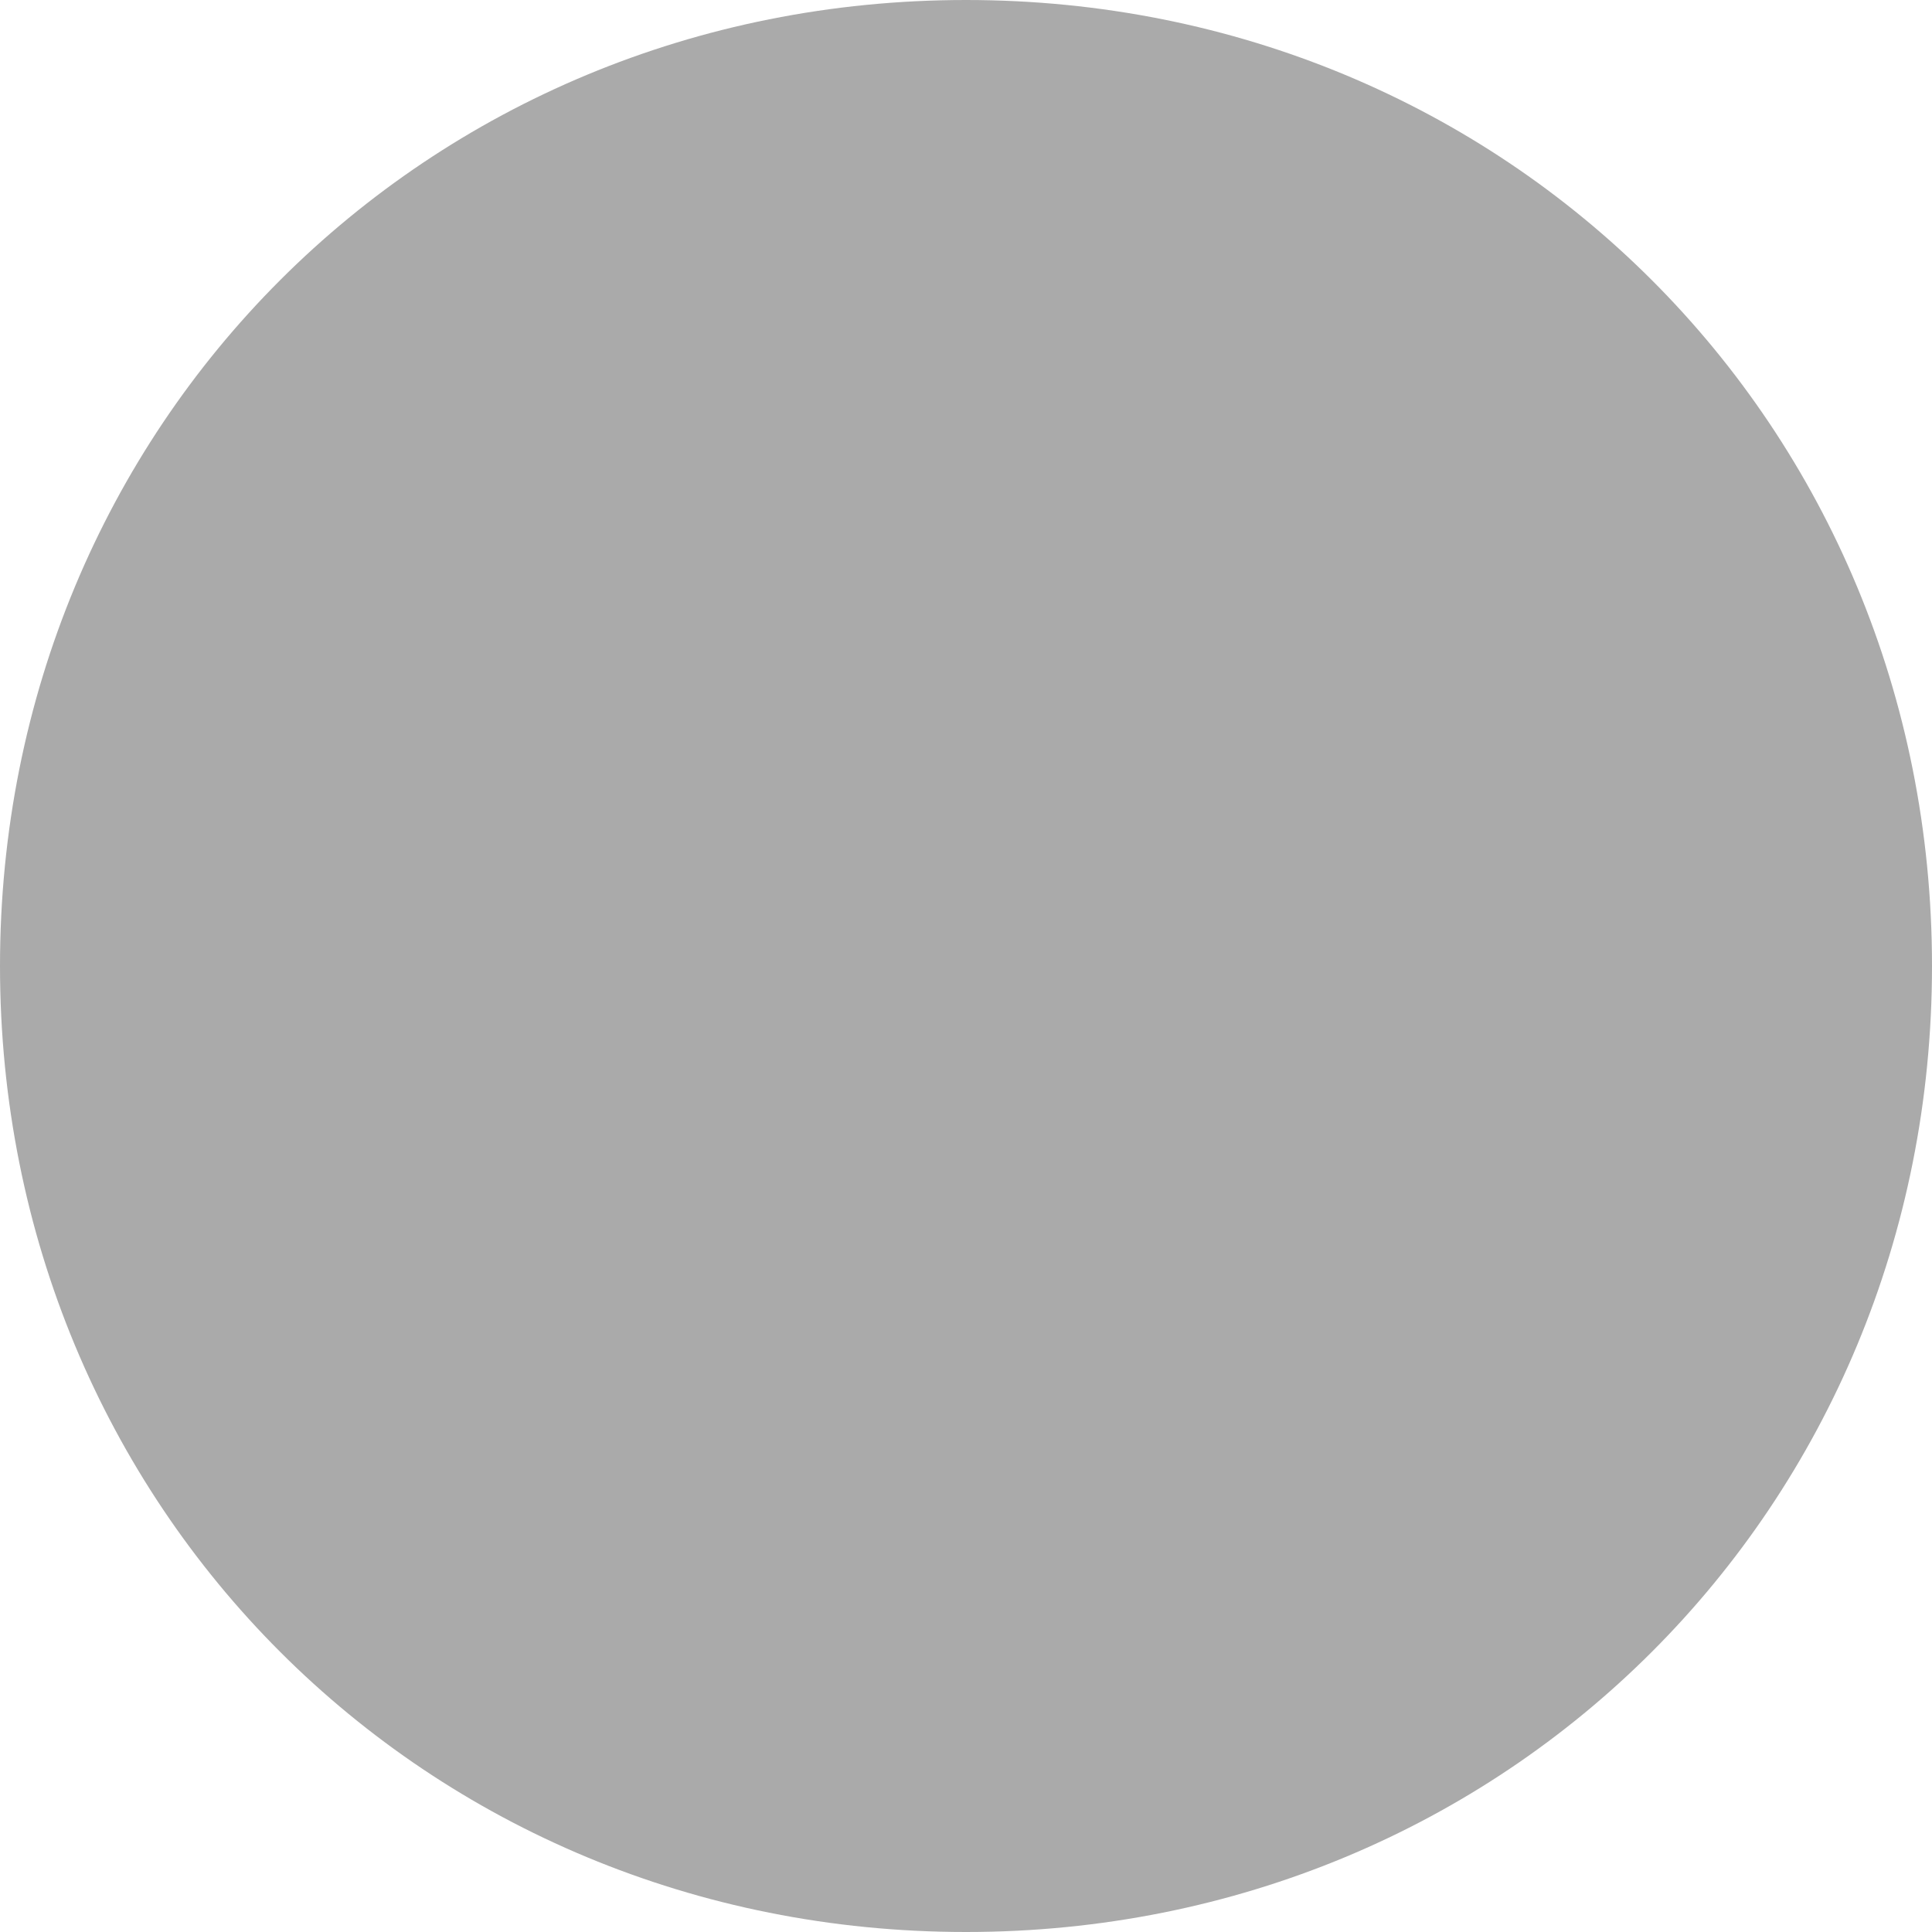
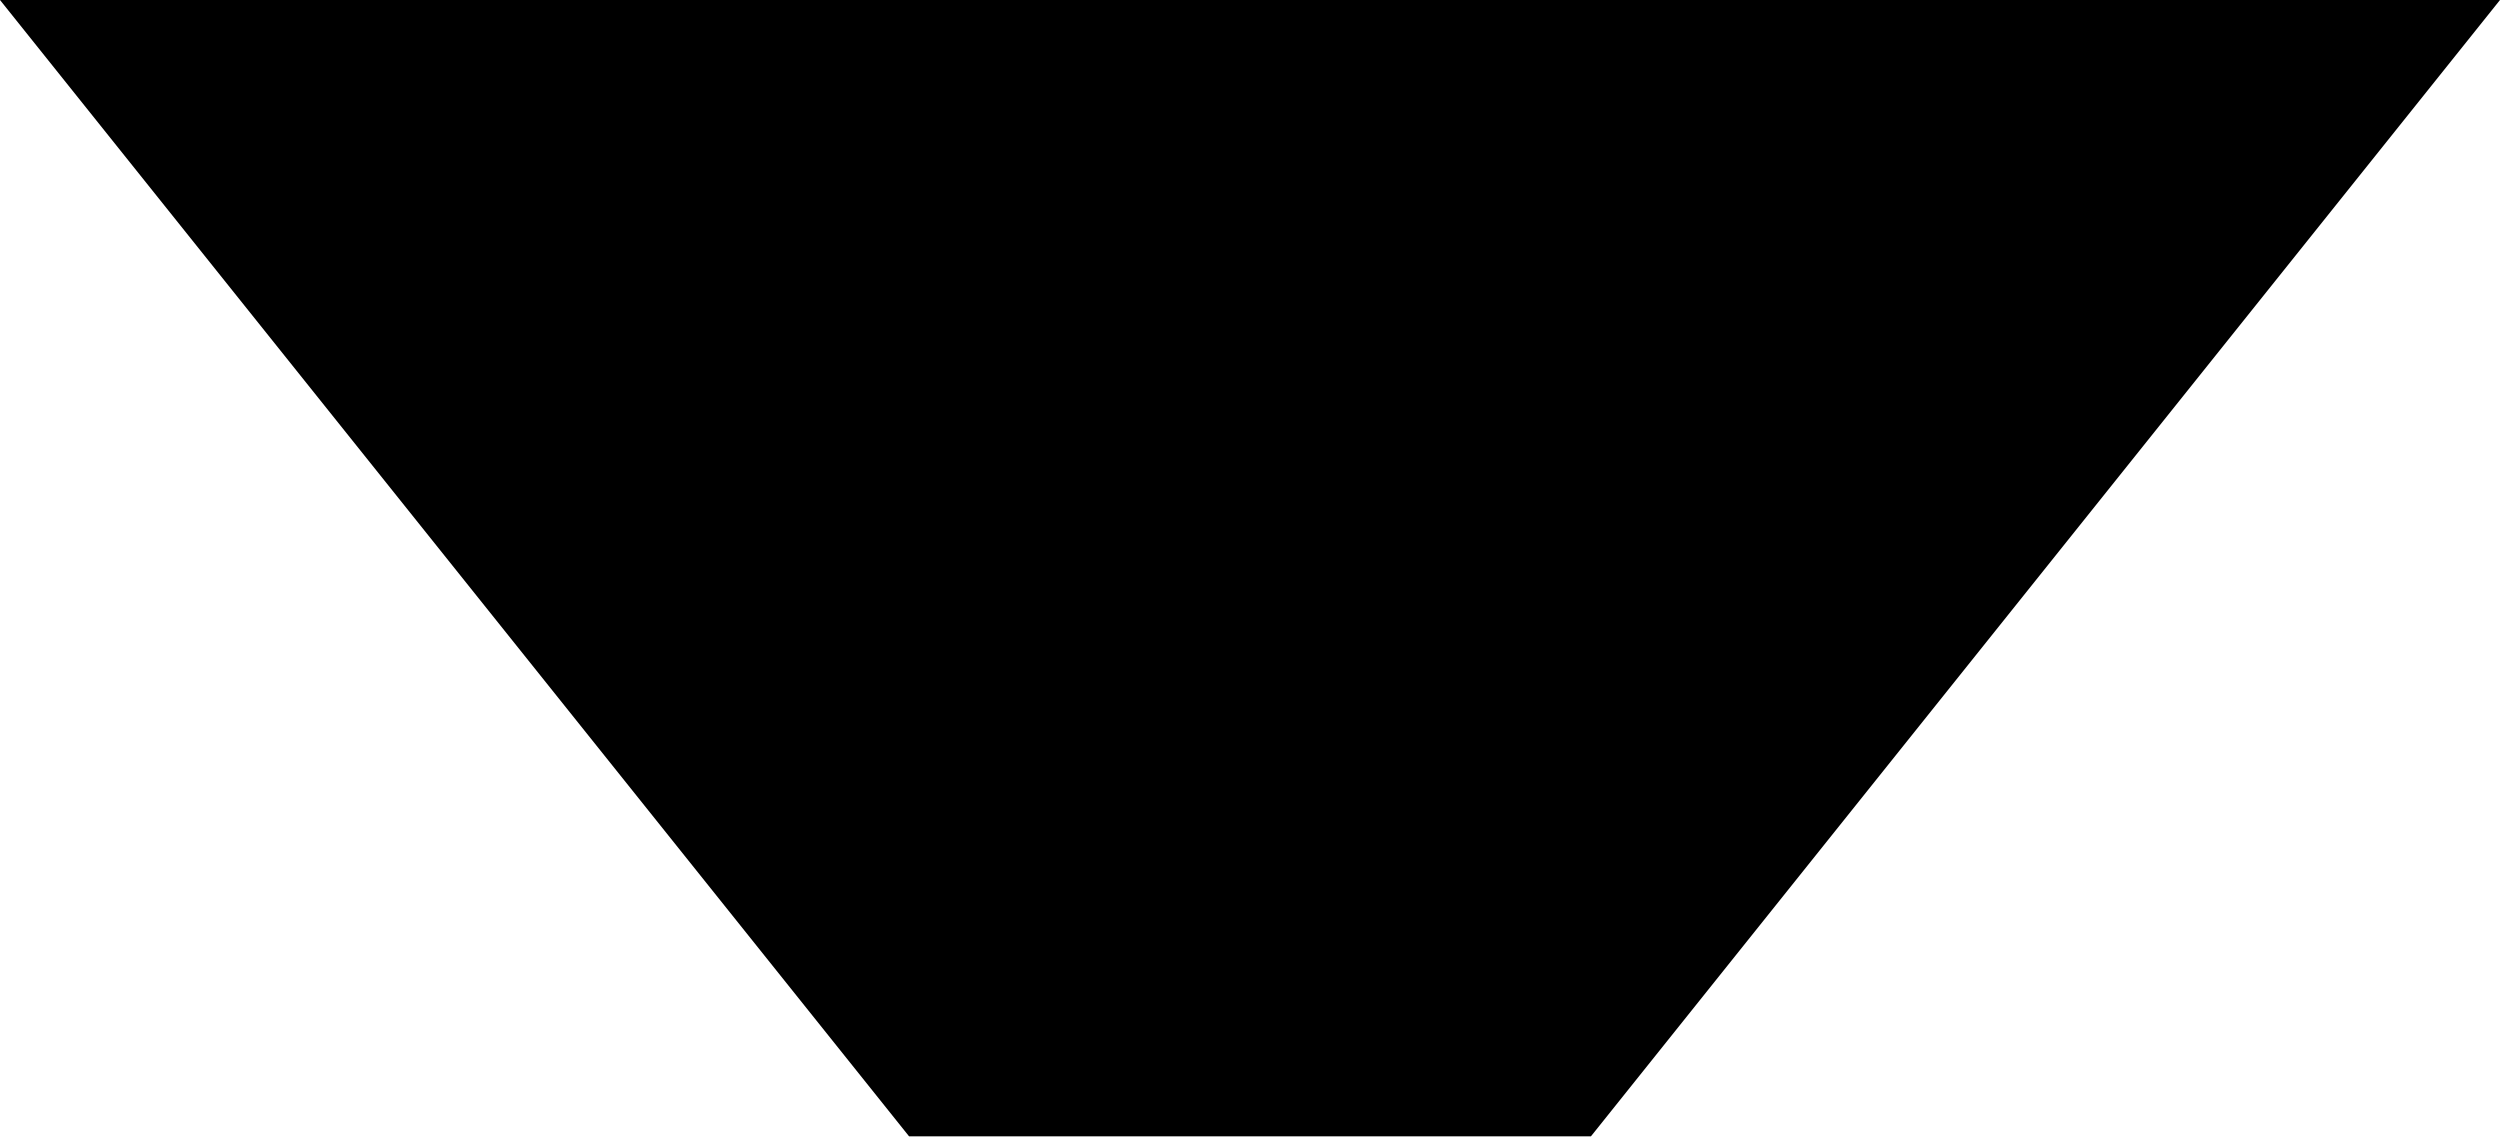
- <svg xmlns="http://www.w3.org/2000/svg" version="1.1" width="15px" height="15px">
-   <g transform="matrix(1 0 0 1 -79 -248 )">
-     <path d="M 86.5 248  C 90.7 248  94 251.3  94 255.5  C 94 259.7  90.7 263  86.5 263  C 82.3 263  79 259.7  79 255.5  C 79 251.3  82.3 248  86.5 248  Z " fill-rule="nonzero" fill="#aaaaaa" stroke="none" />
+ <svg xmlns="http://www.w3.org/2000/svg" version="1.1" width="22px" height="10px">
+   <g transform="matrix(1 0 0 1 -383 -95 )">
+     <path d="M 22 0  L 14 10  L 8 10  L 0 0  L 22 0  Z " fill-rule="nonzero" fill="#000000" stroke="none" transform="matrix(1 0 0 1 383 95 )" />
  </g>
</svg>
